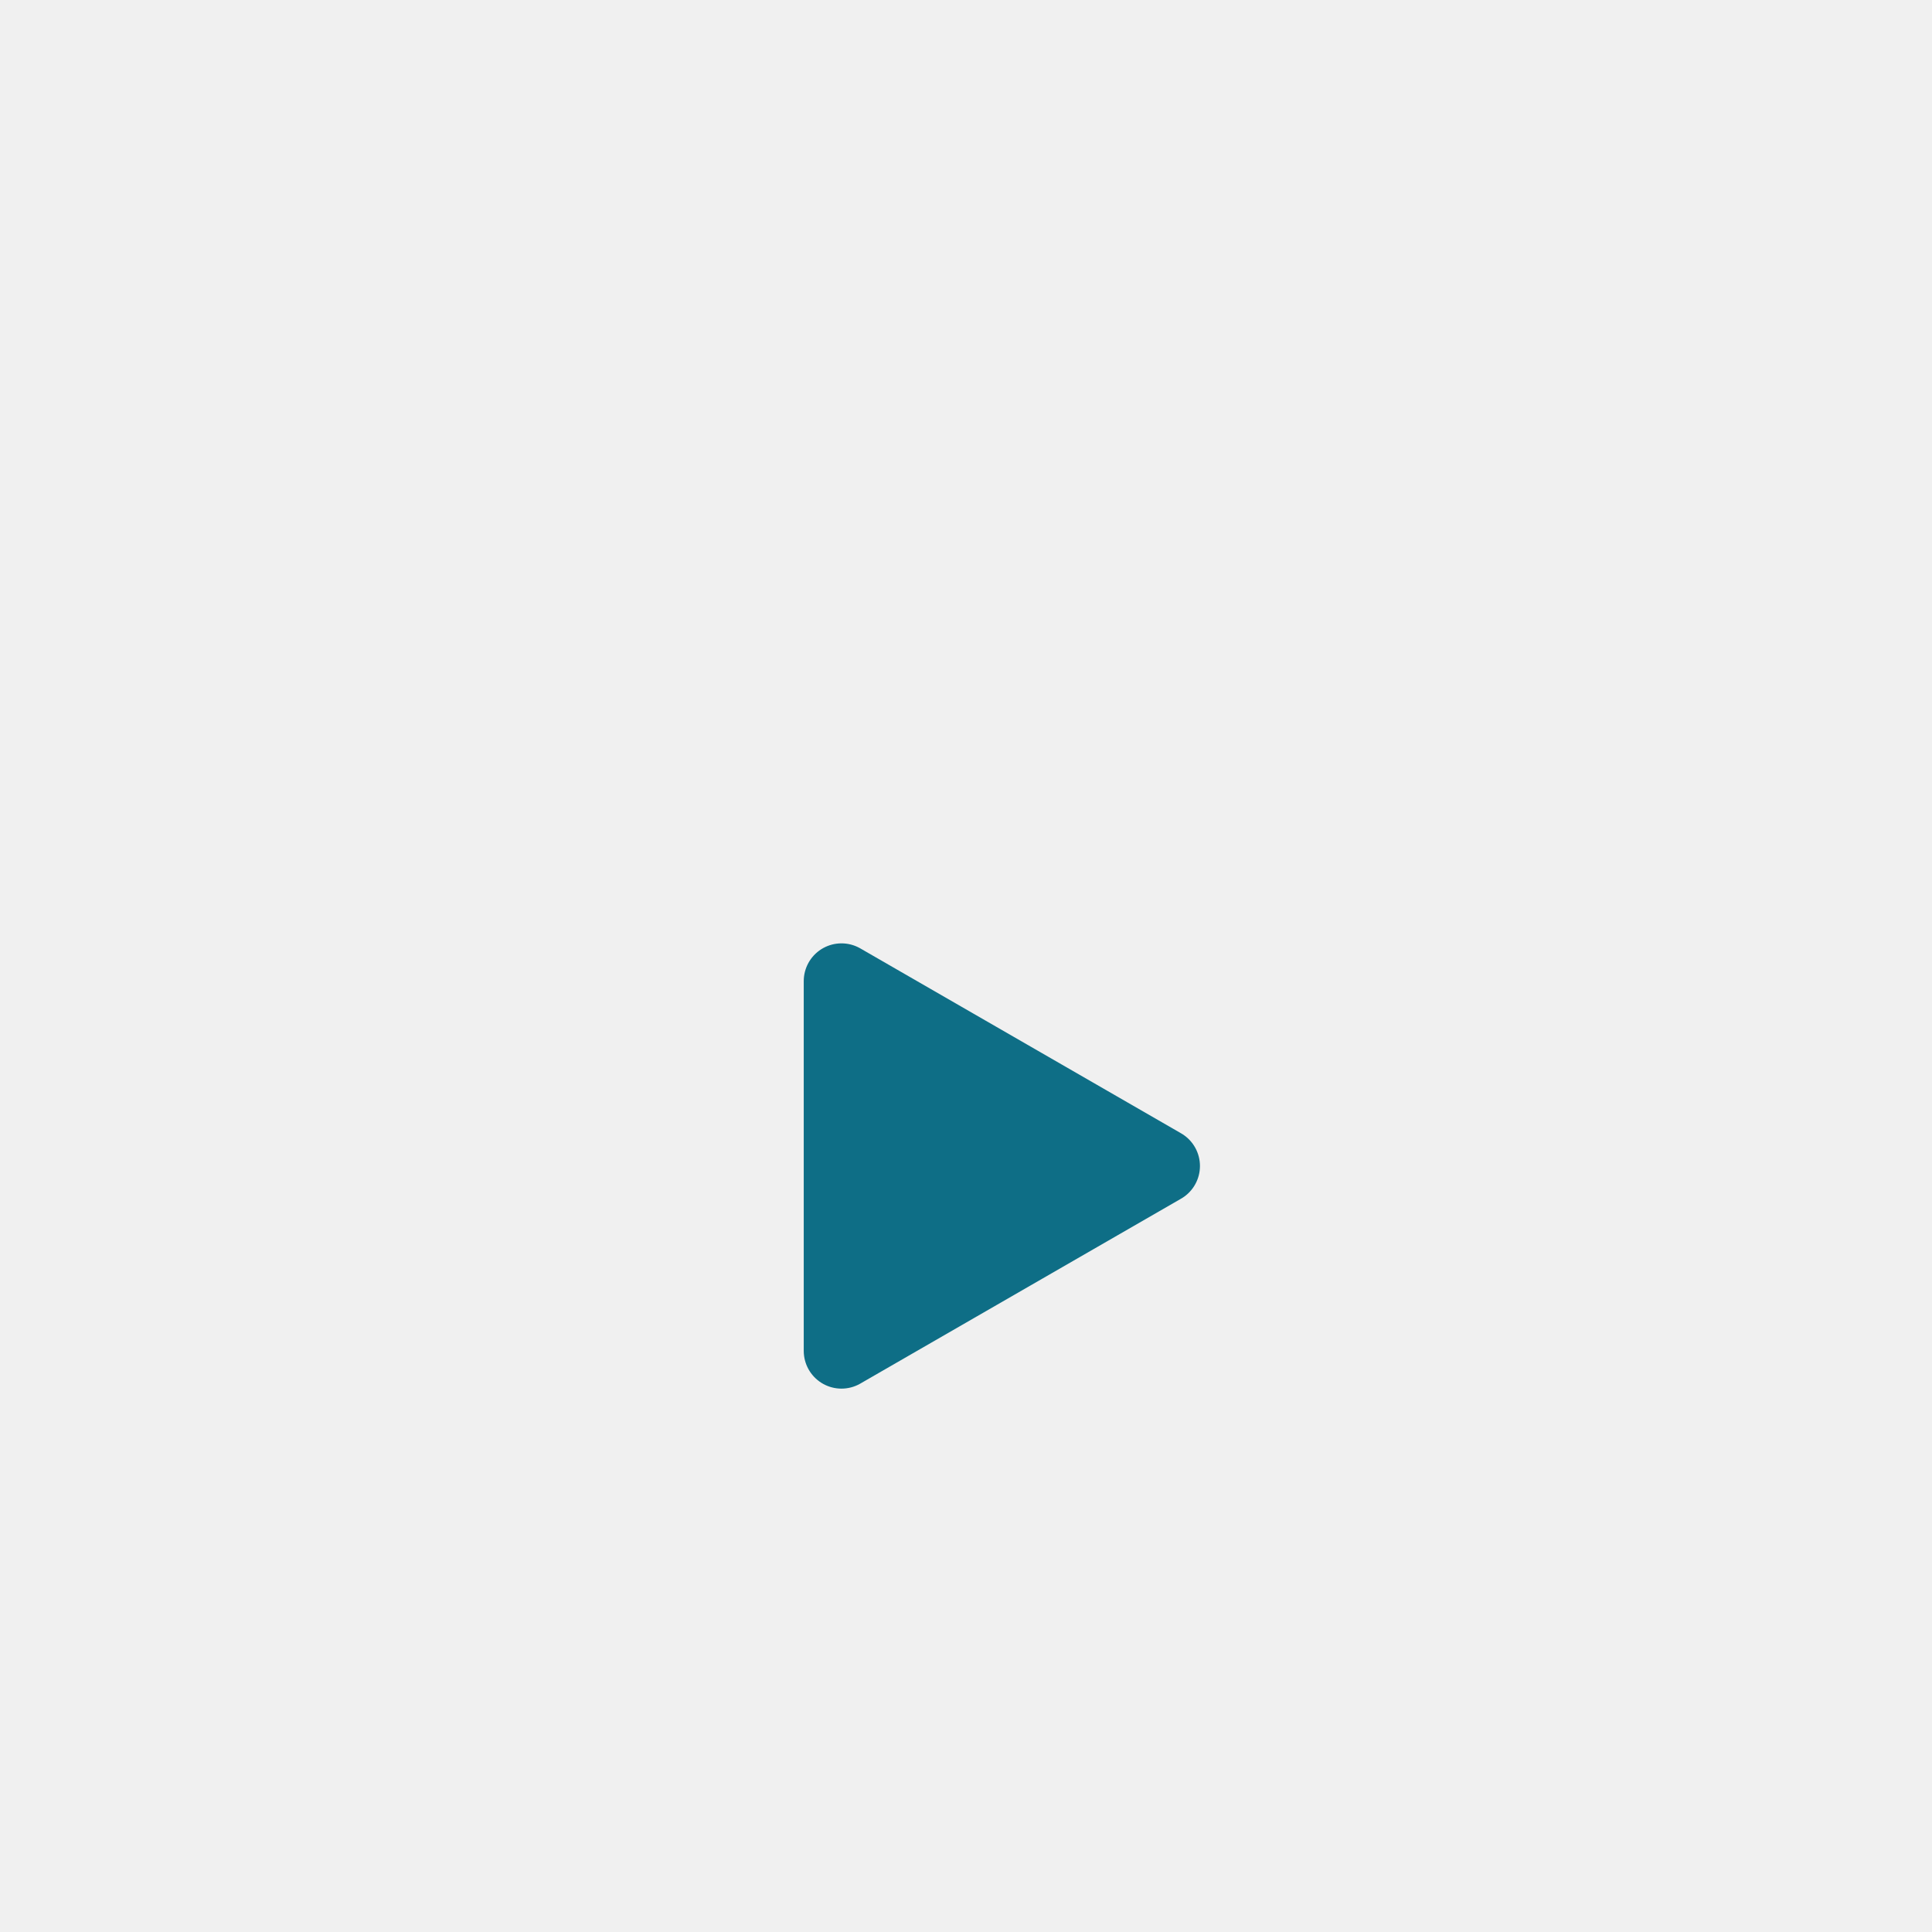
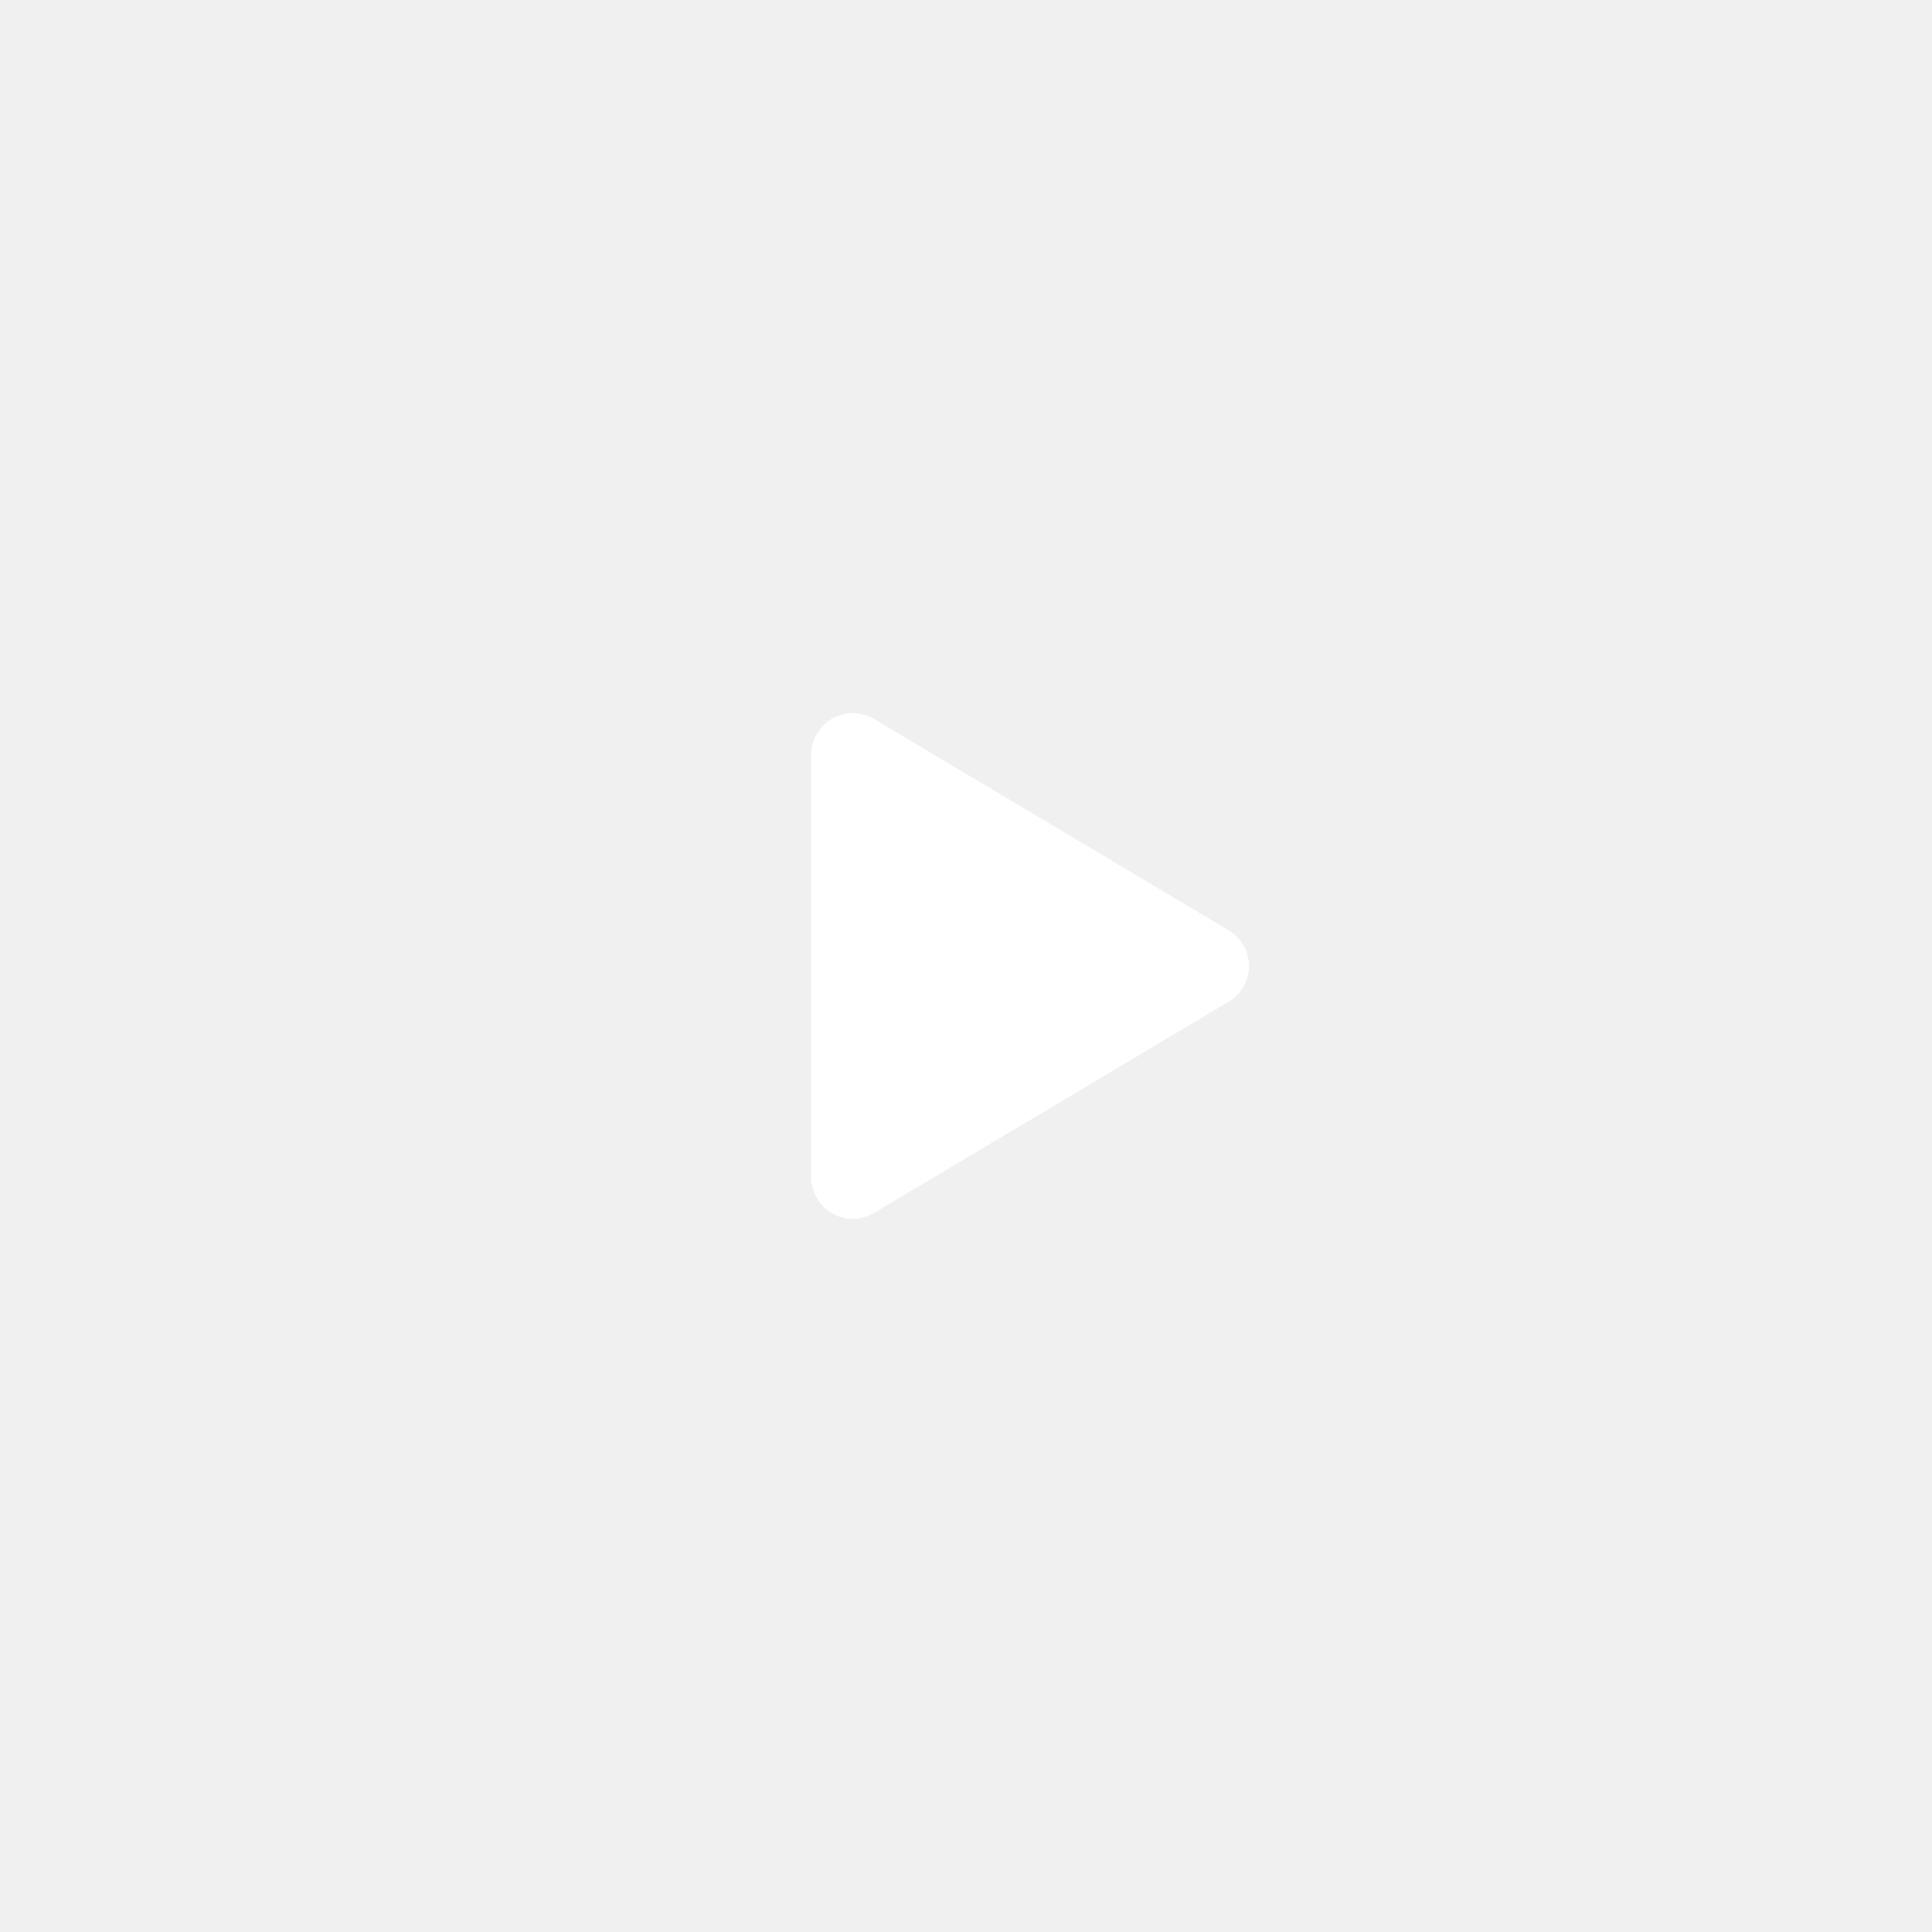
<svg xmlns="http://www.w3.org/2000/svg" viewBox="0 0 1024 1024" width="1024" height="1024">
-   <path d="M446 520 L446 716 L616 618 Z" fill="#0E6E86" stroke="#0E6E86" stroke-width="40" stroke-linejoin="round" />
+   <path d="M452 400 L452 624 L640 512 Z" fill="#FFFFFF" stroke="#FFFFFF" stroke-width="44" stroke-linejoin="round" />
</svg>
